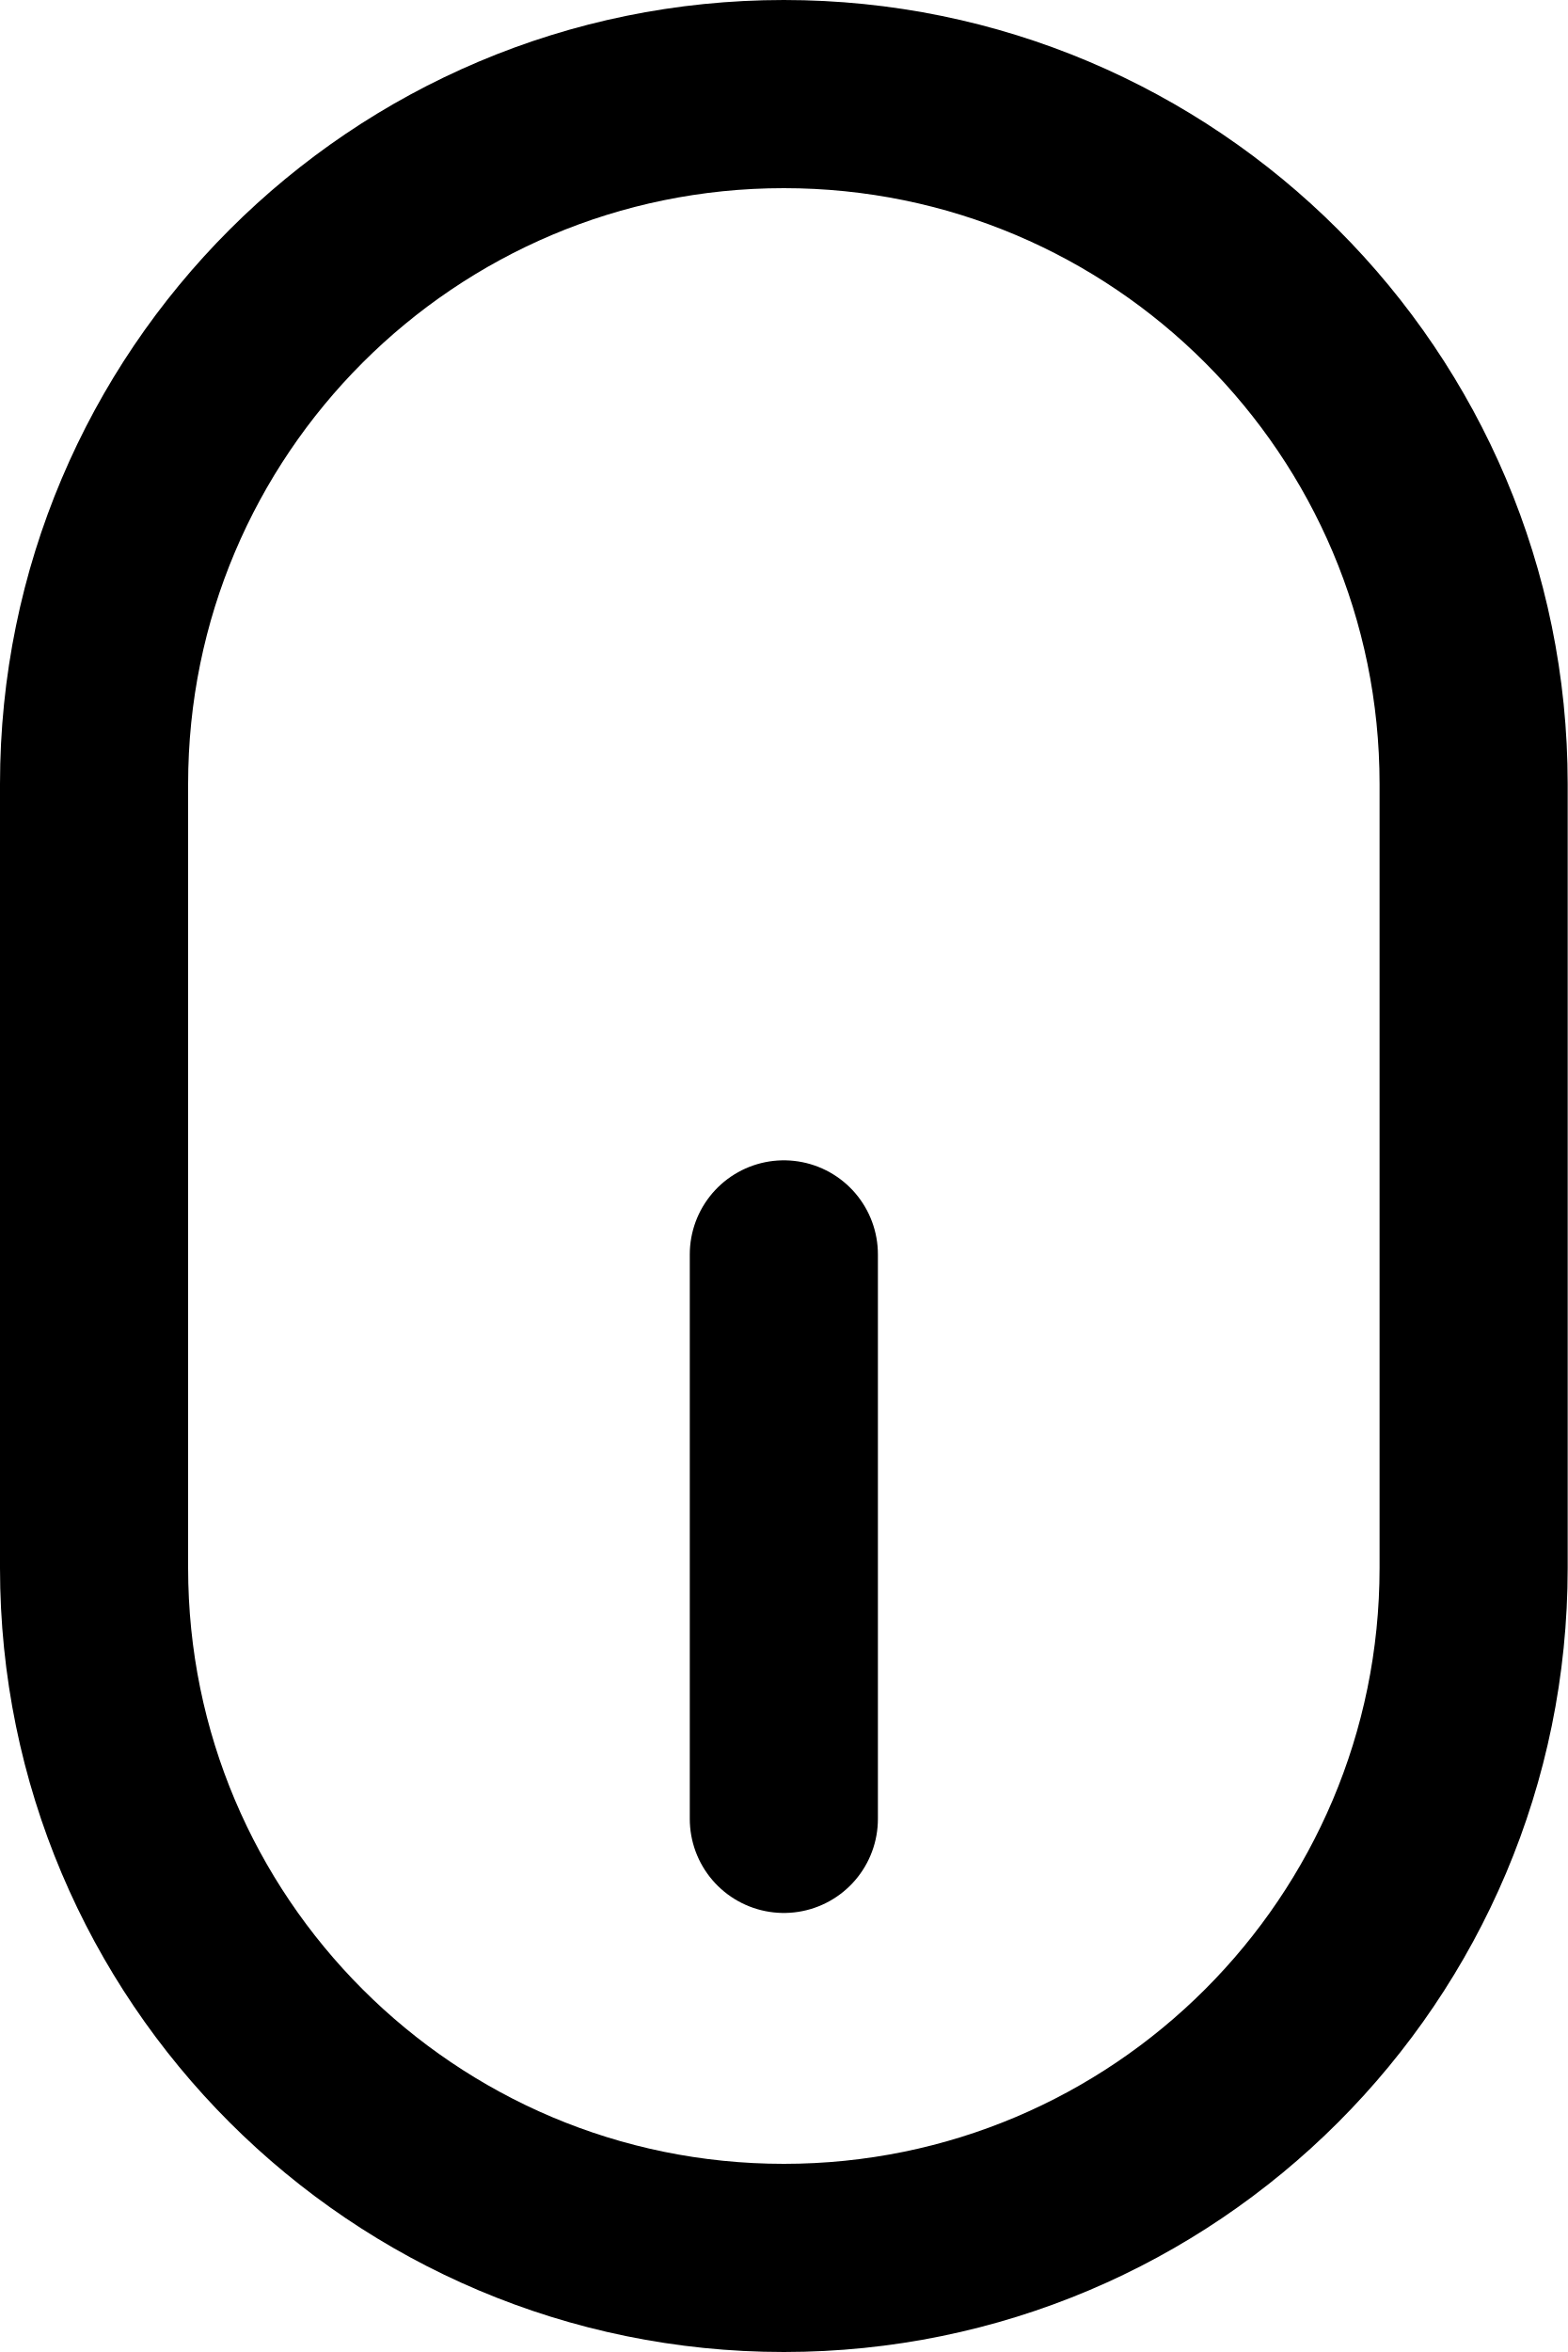
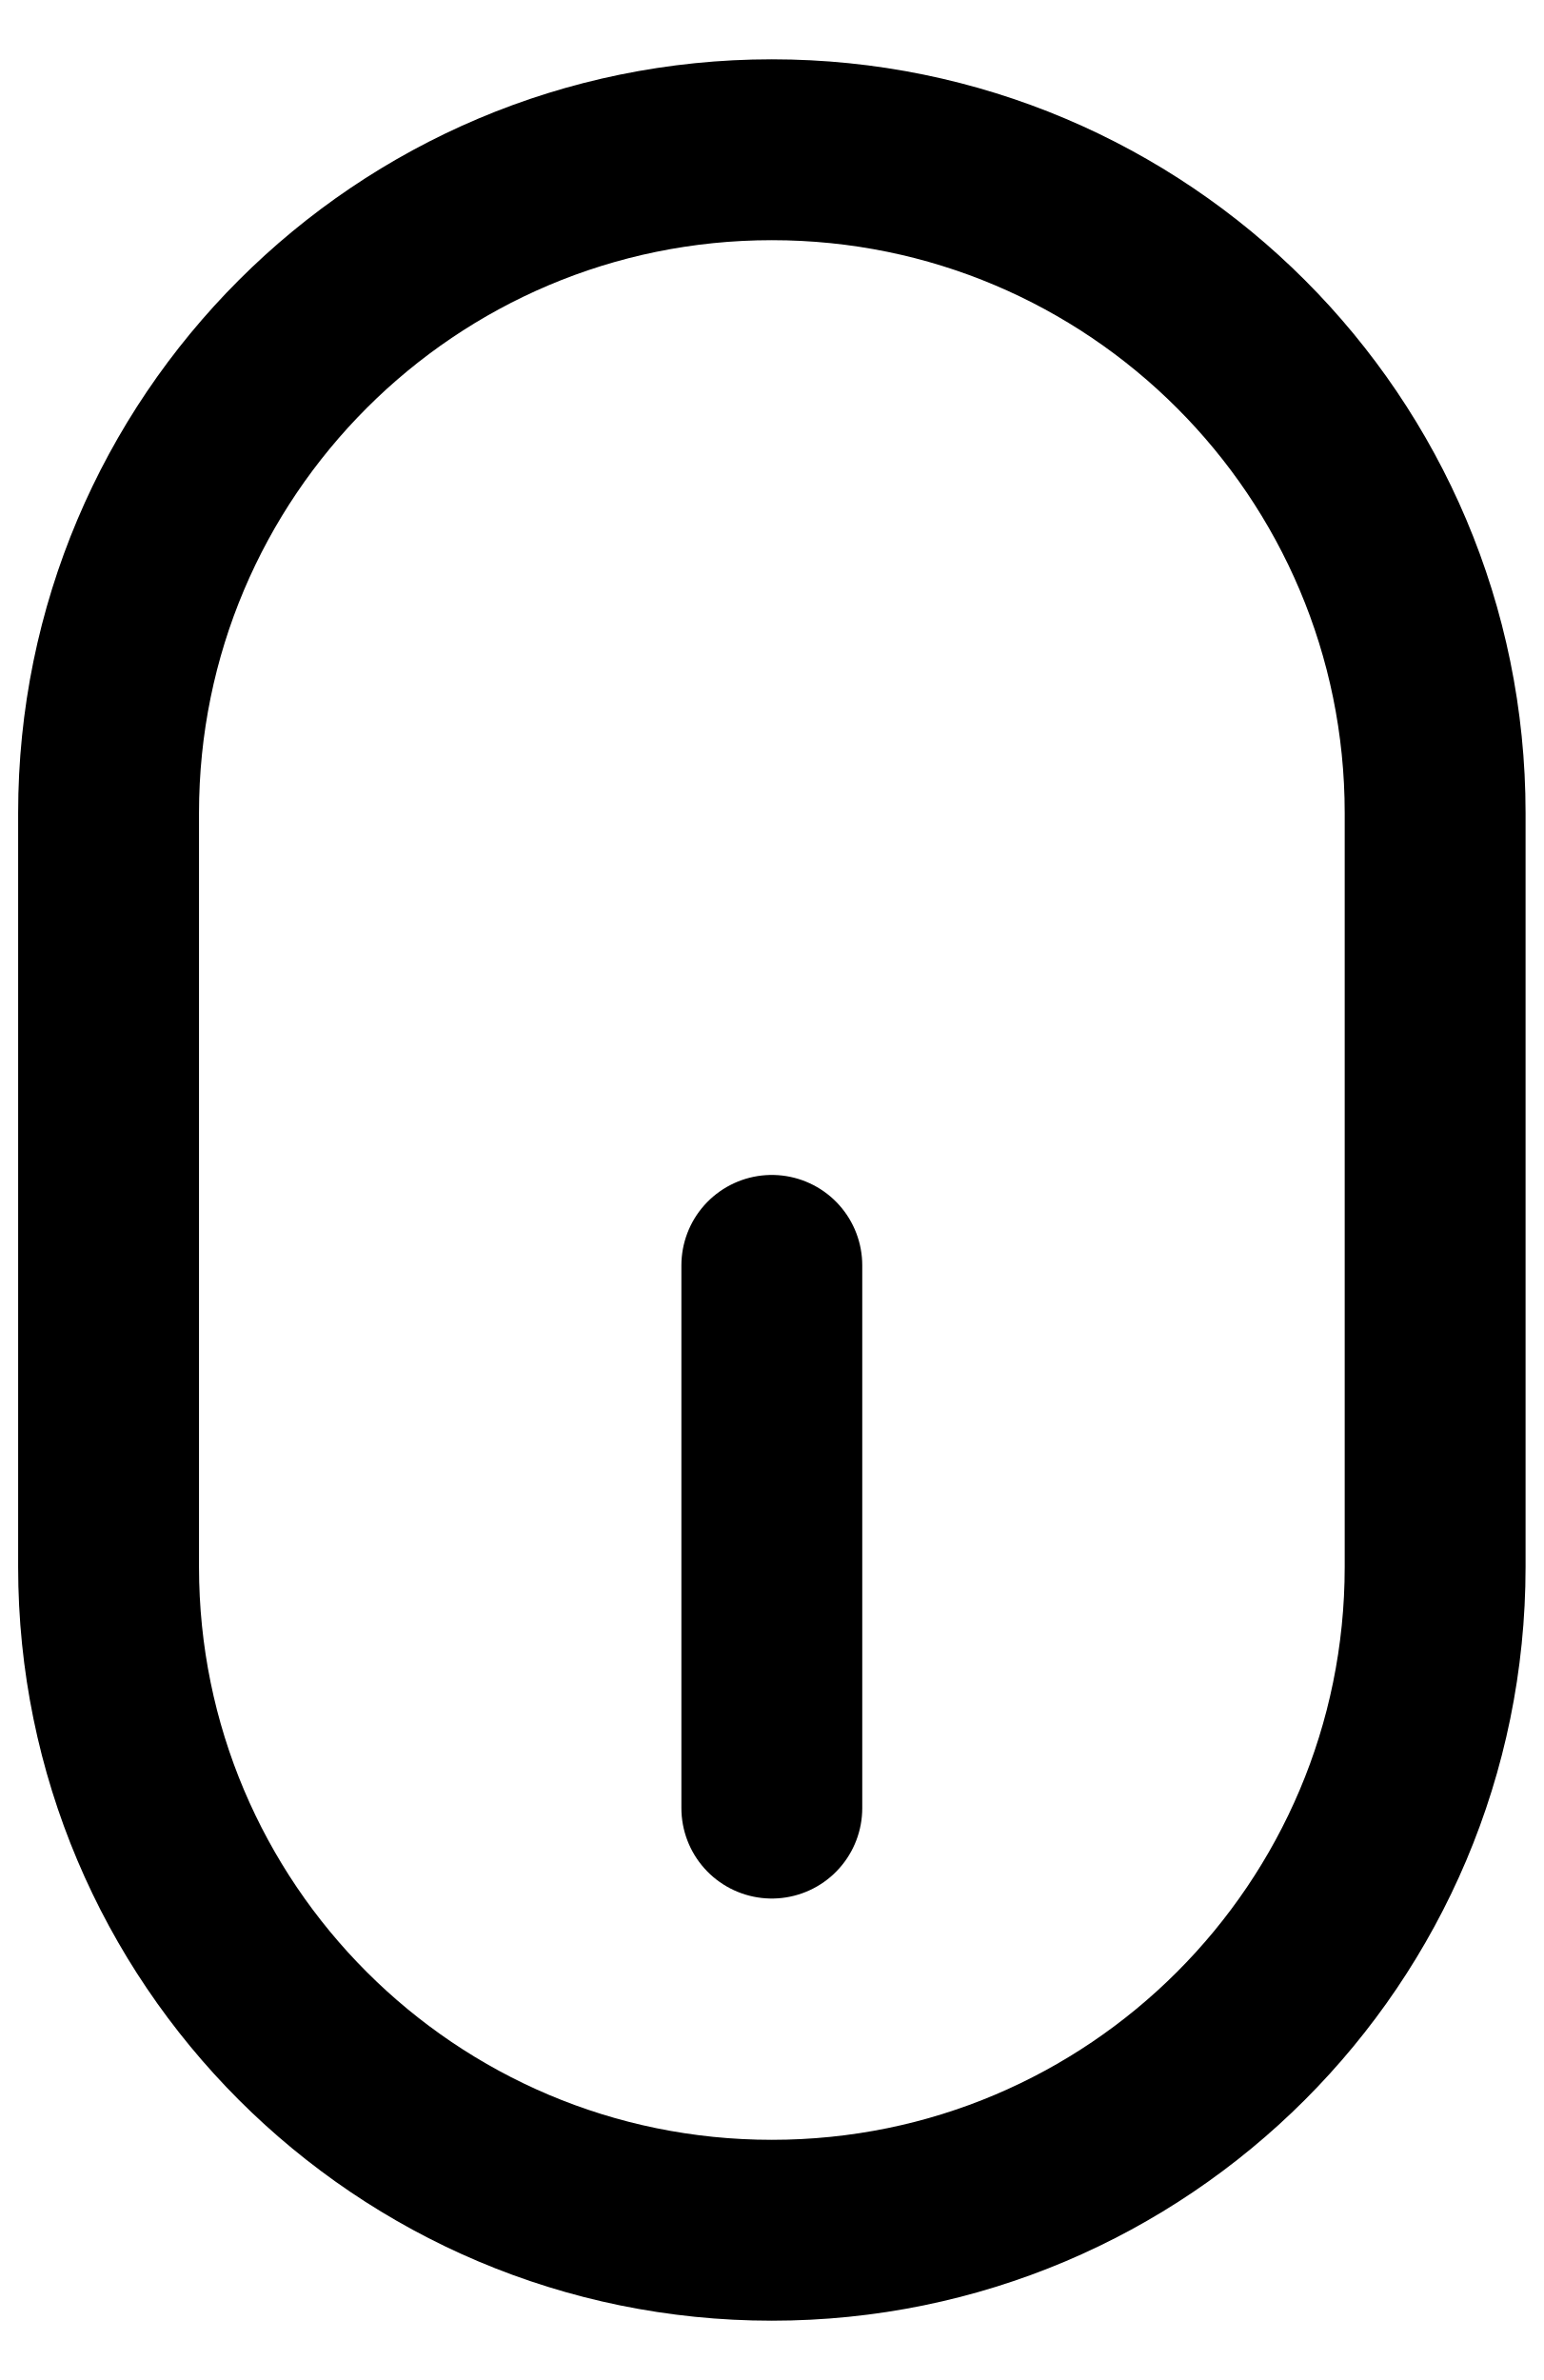
- <svg xmlns="http://www.w3.org/2000/svg" width="50" height="75" viewBox="0 0 50 75" fill="none">
+ <svg xmlns="http://www.w3.org/2000/svg" width="24" height="37" viewBox="0 0 24 37" fill="none">
  <g id="scroll-mouse">
-     <rect id="mouse" x="3" y="3" width="44" height="69" rx="22" stroke="black" stroke-width="6" />
-     <path id="scroll" d="M25 58L25 40" stroke="black" stroke-width="6" stroke-linecap="round" />
+     <rect id="mouse" x="1.688" y="2.328" width="20.625" height="32.344" rx="10.312" stroke="black" stroke-width="2.812" />
+     <path id="scroll" d="M12 28.109L12 19.672" stroke="black" stroke-width="2.812" stroke-linecap="round" />
  </g>
</svg>
